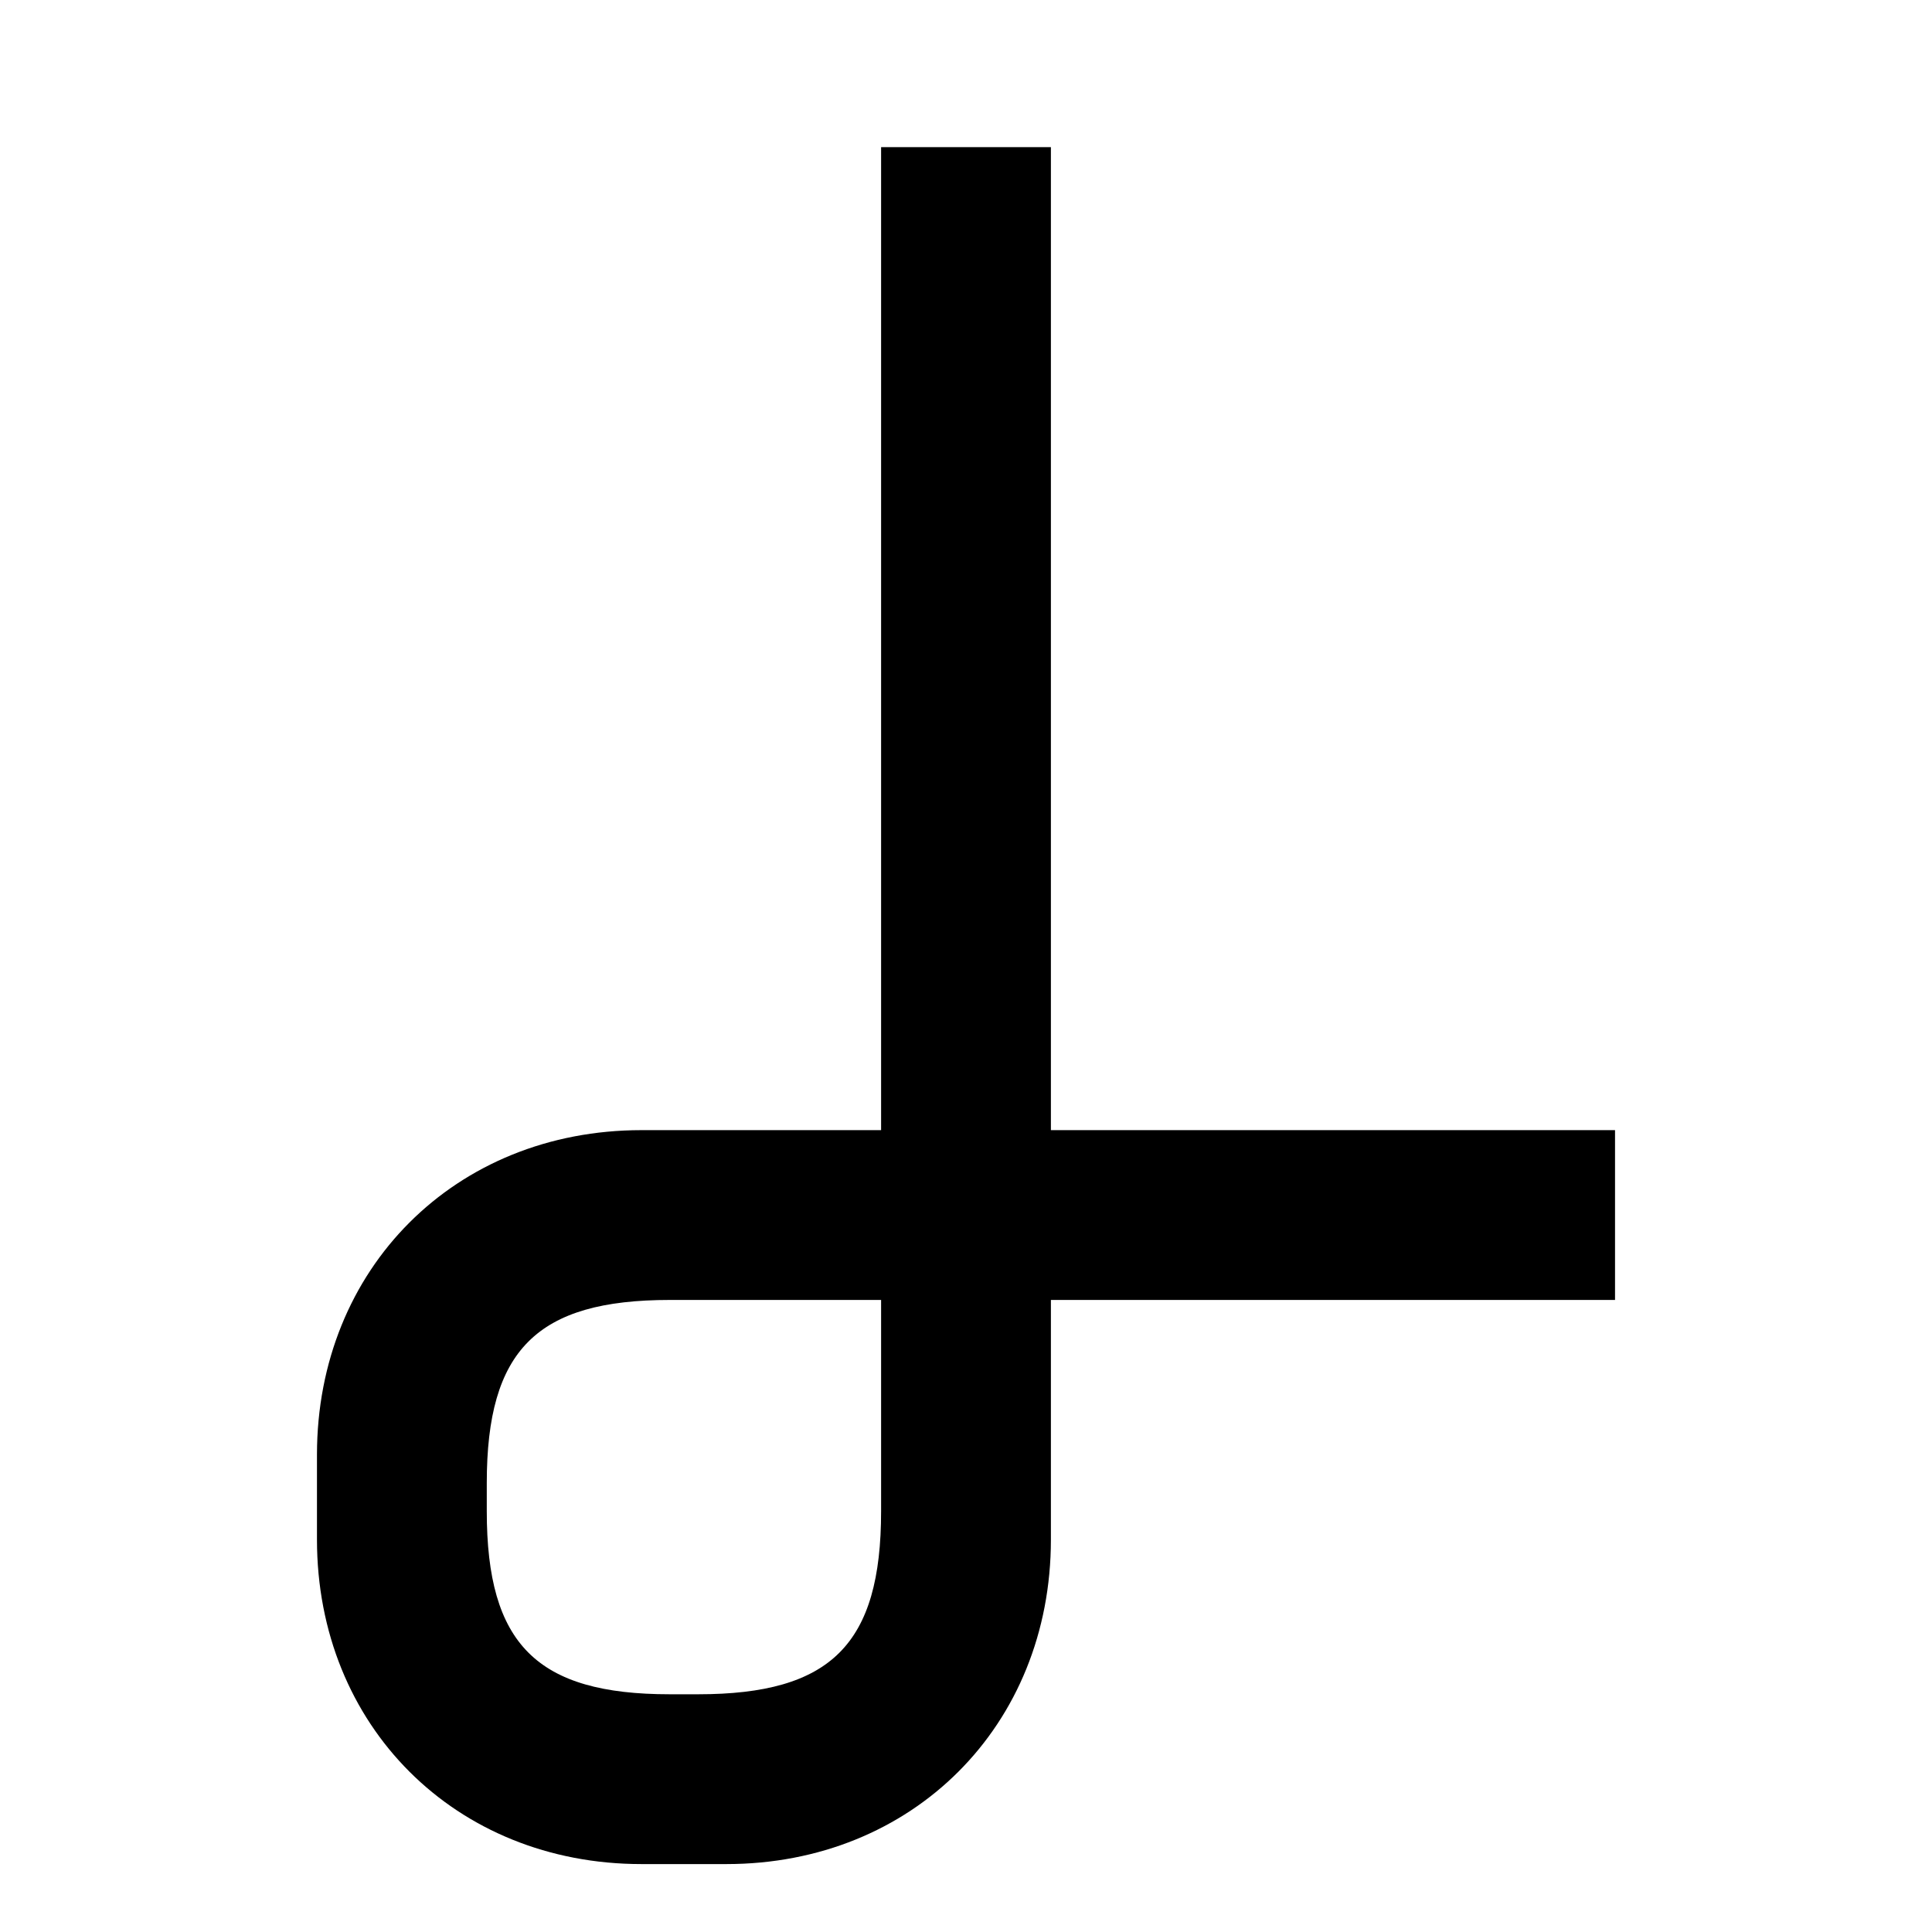
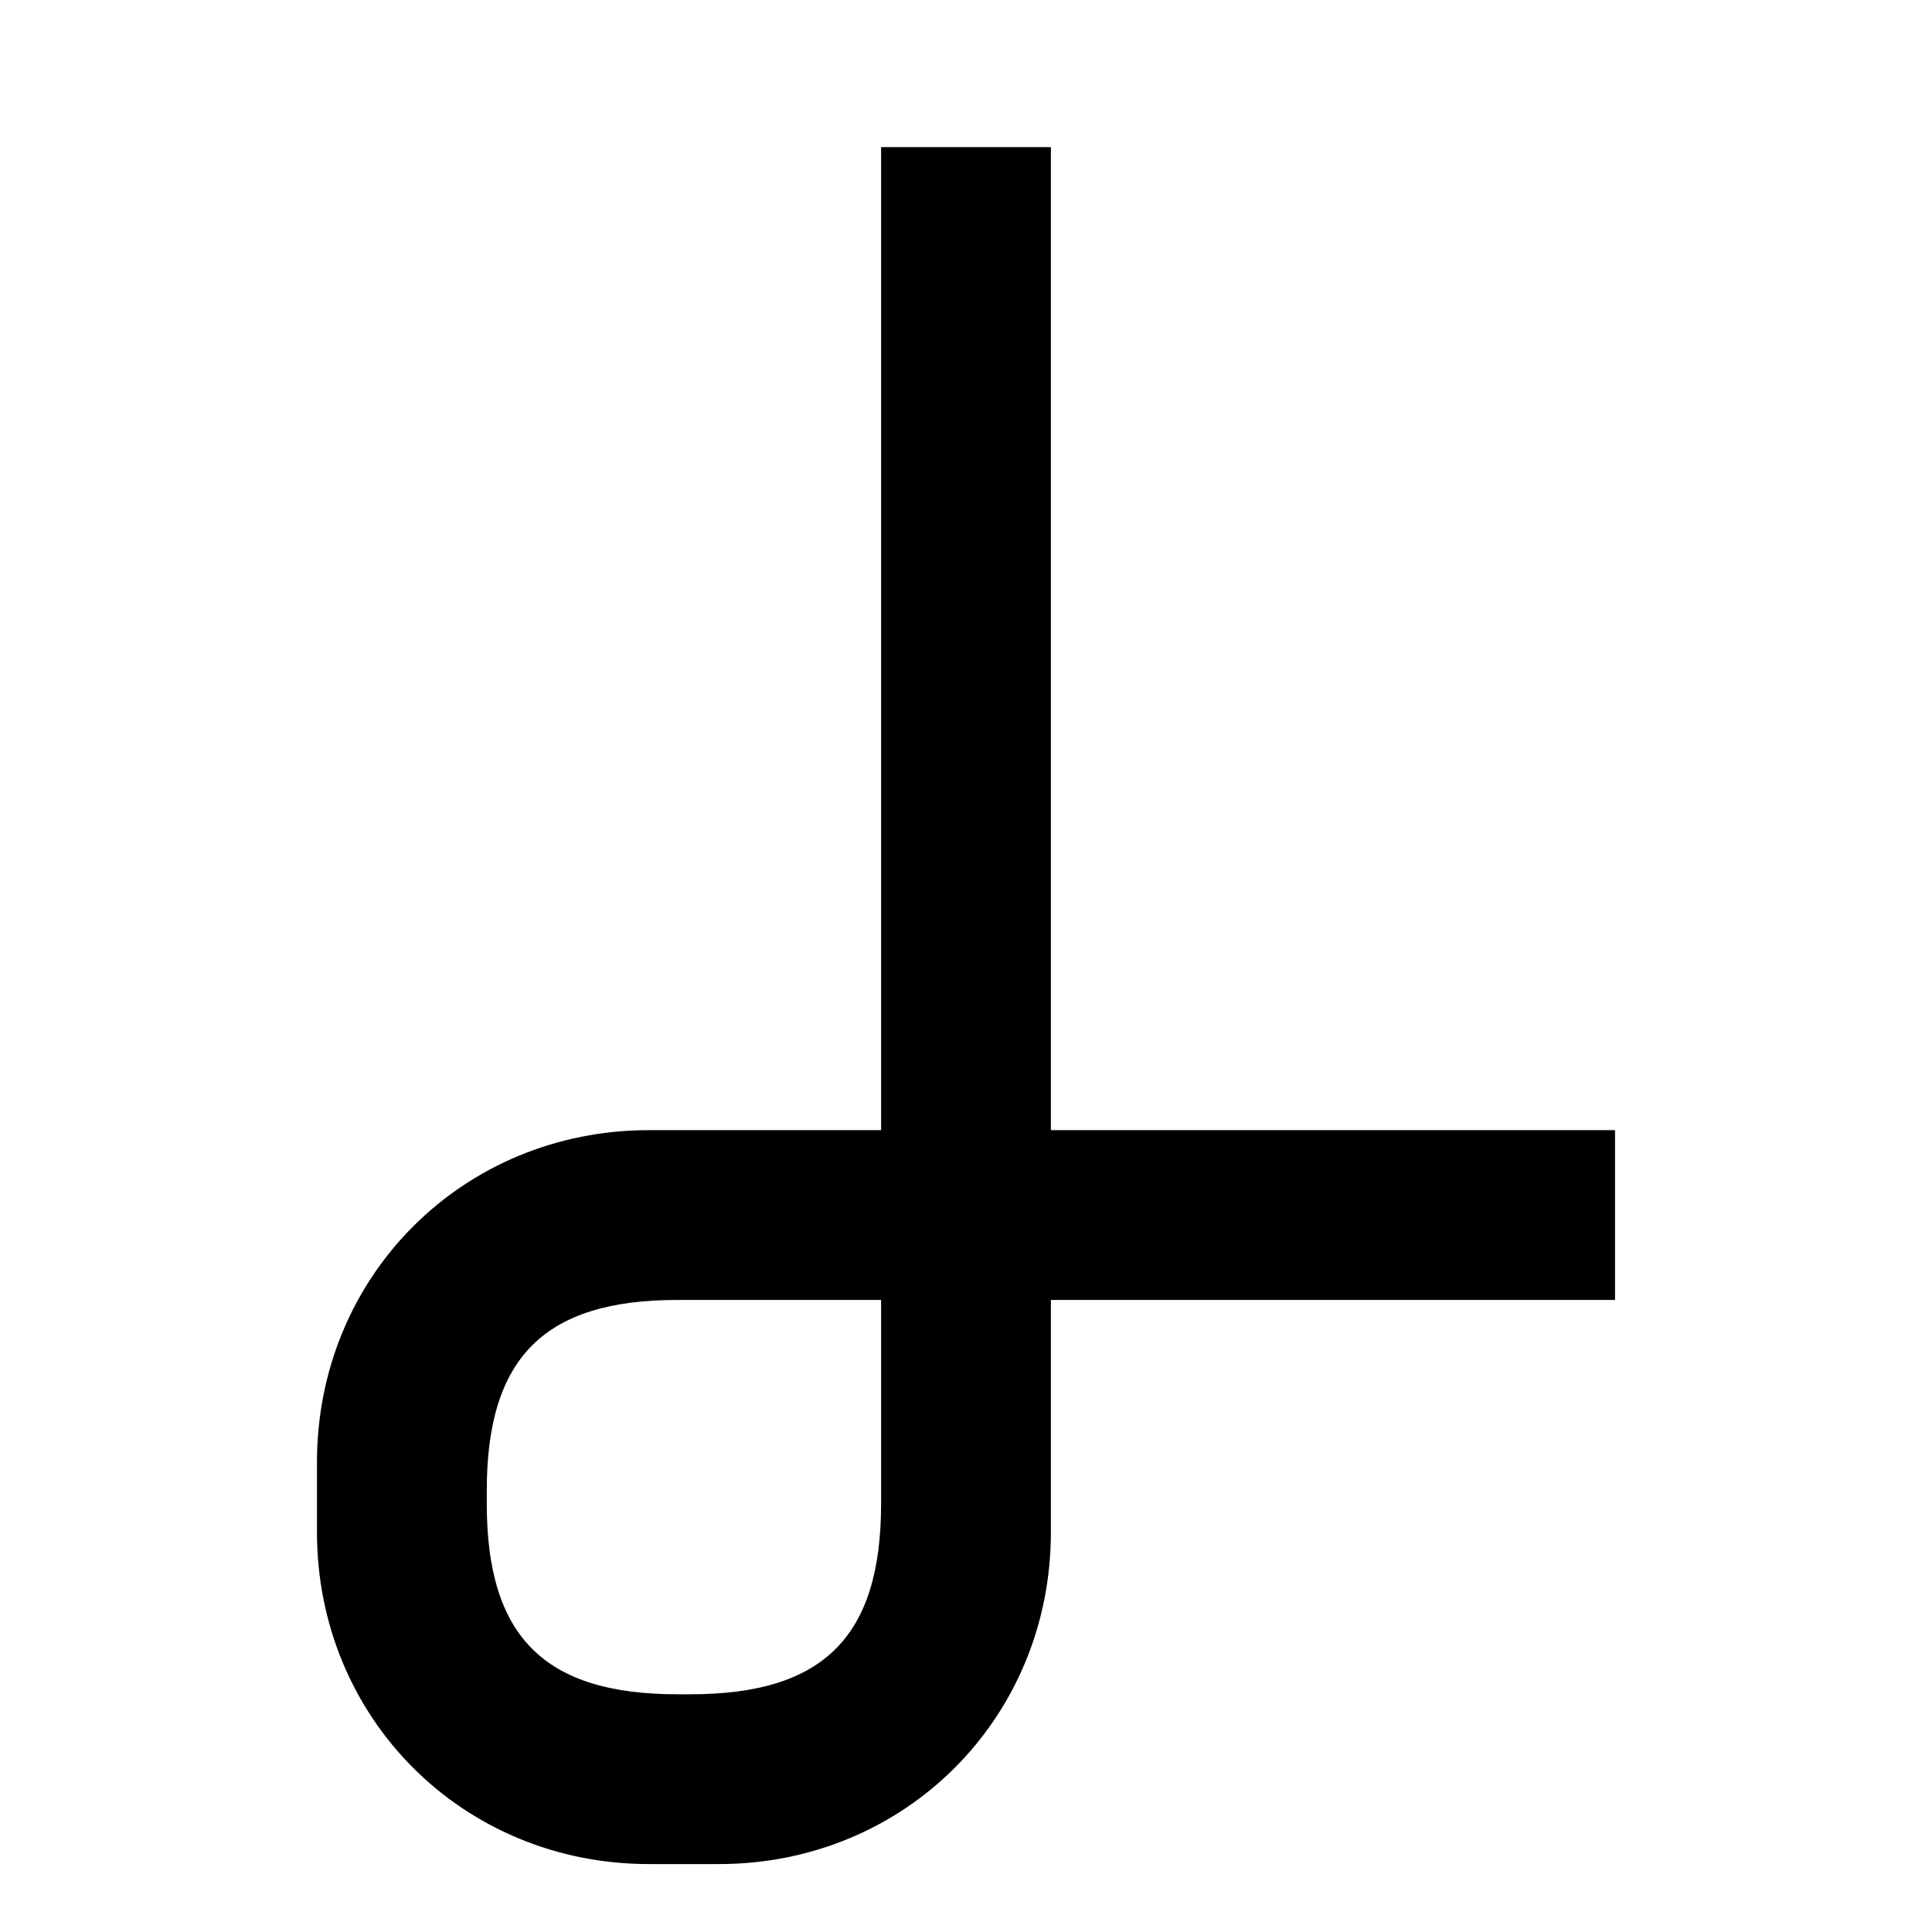
<svg xmlns="http://www.w3.org/2000/svg" width="2048" height="2048">
-   <path id="path1" fill="#000000" stroke="none" d="M 934 156 L 934 1198 L 680 1198 C 482.661 1198 336 1344.648 336 1542 L 336 1632 C 336 1829.338 482.647 1976 680 1976 L 770 1976 C 967.337 1976 1114 1829.353 1114 1632 L 1114 1378 L 1712 1378 L 1712 1198 L 1114 1198 L 1114 156 Z M 710 1378 L 934 1378 L 934 1602 C 934 1742.945 880.961 1796 740 1796 L 710 1796 C 569.054 1796 516 1742.961 516 1602 L 516 1572 C 516 1431.055 569.039 1378 710 1378 Z" />
+   <path id="path1" fill="#000000" stroke="none" d="M 934 156 L 934 1198 L 688 1198 C 490.661 1198 336 1352.648 336 1550 L 336 1624 C 336 1821.338 490.647 1976 688 1976 L 762 1976 C 959.337 1976 1114 1821.353 1114 1624 L 1114 1378 L 1712 1378 L 1712 1198 L 1114 1198 L 1114 156 Z M 718 1378 L 934 1378 L 934 1594 C 934 1734.946 872.961 1796 732 1796 L 718 1796 C 577.054 1796 516 1734.961 516 1594 L 516 1580 C 516 1439.055 577.039 1378 718 1378 Z" />
</svg>
